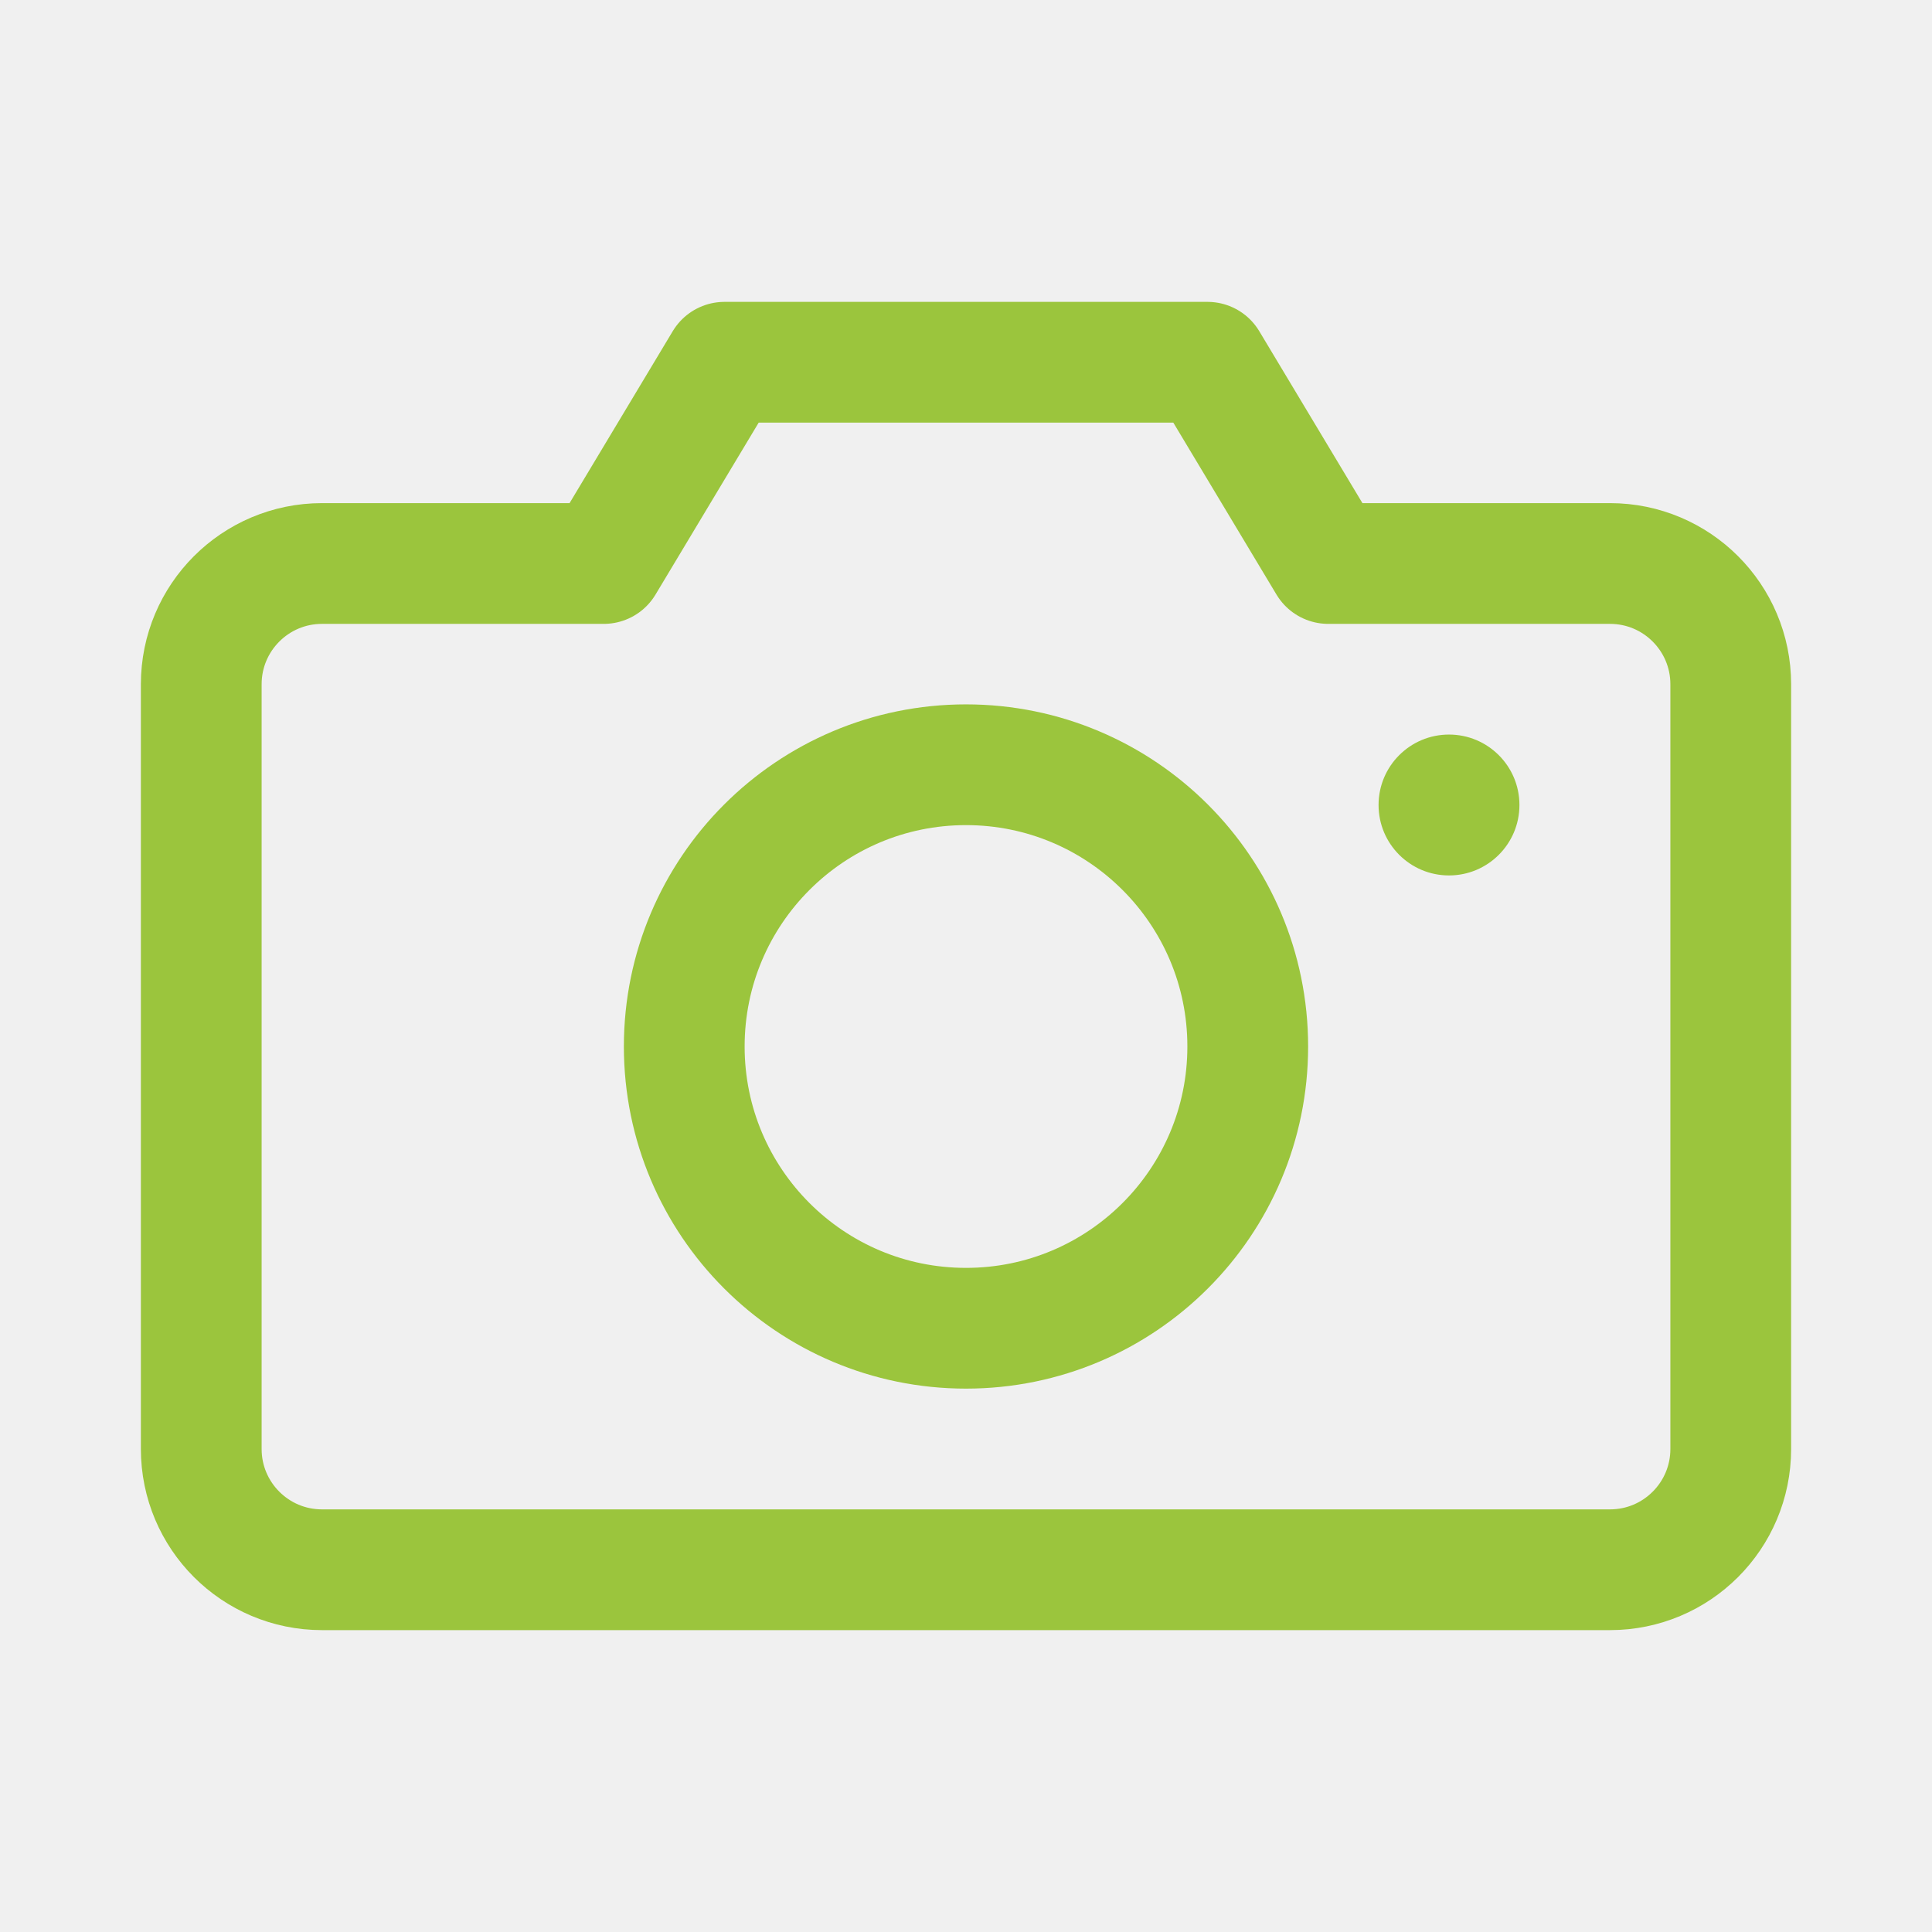
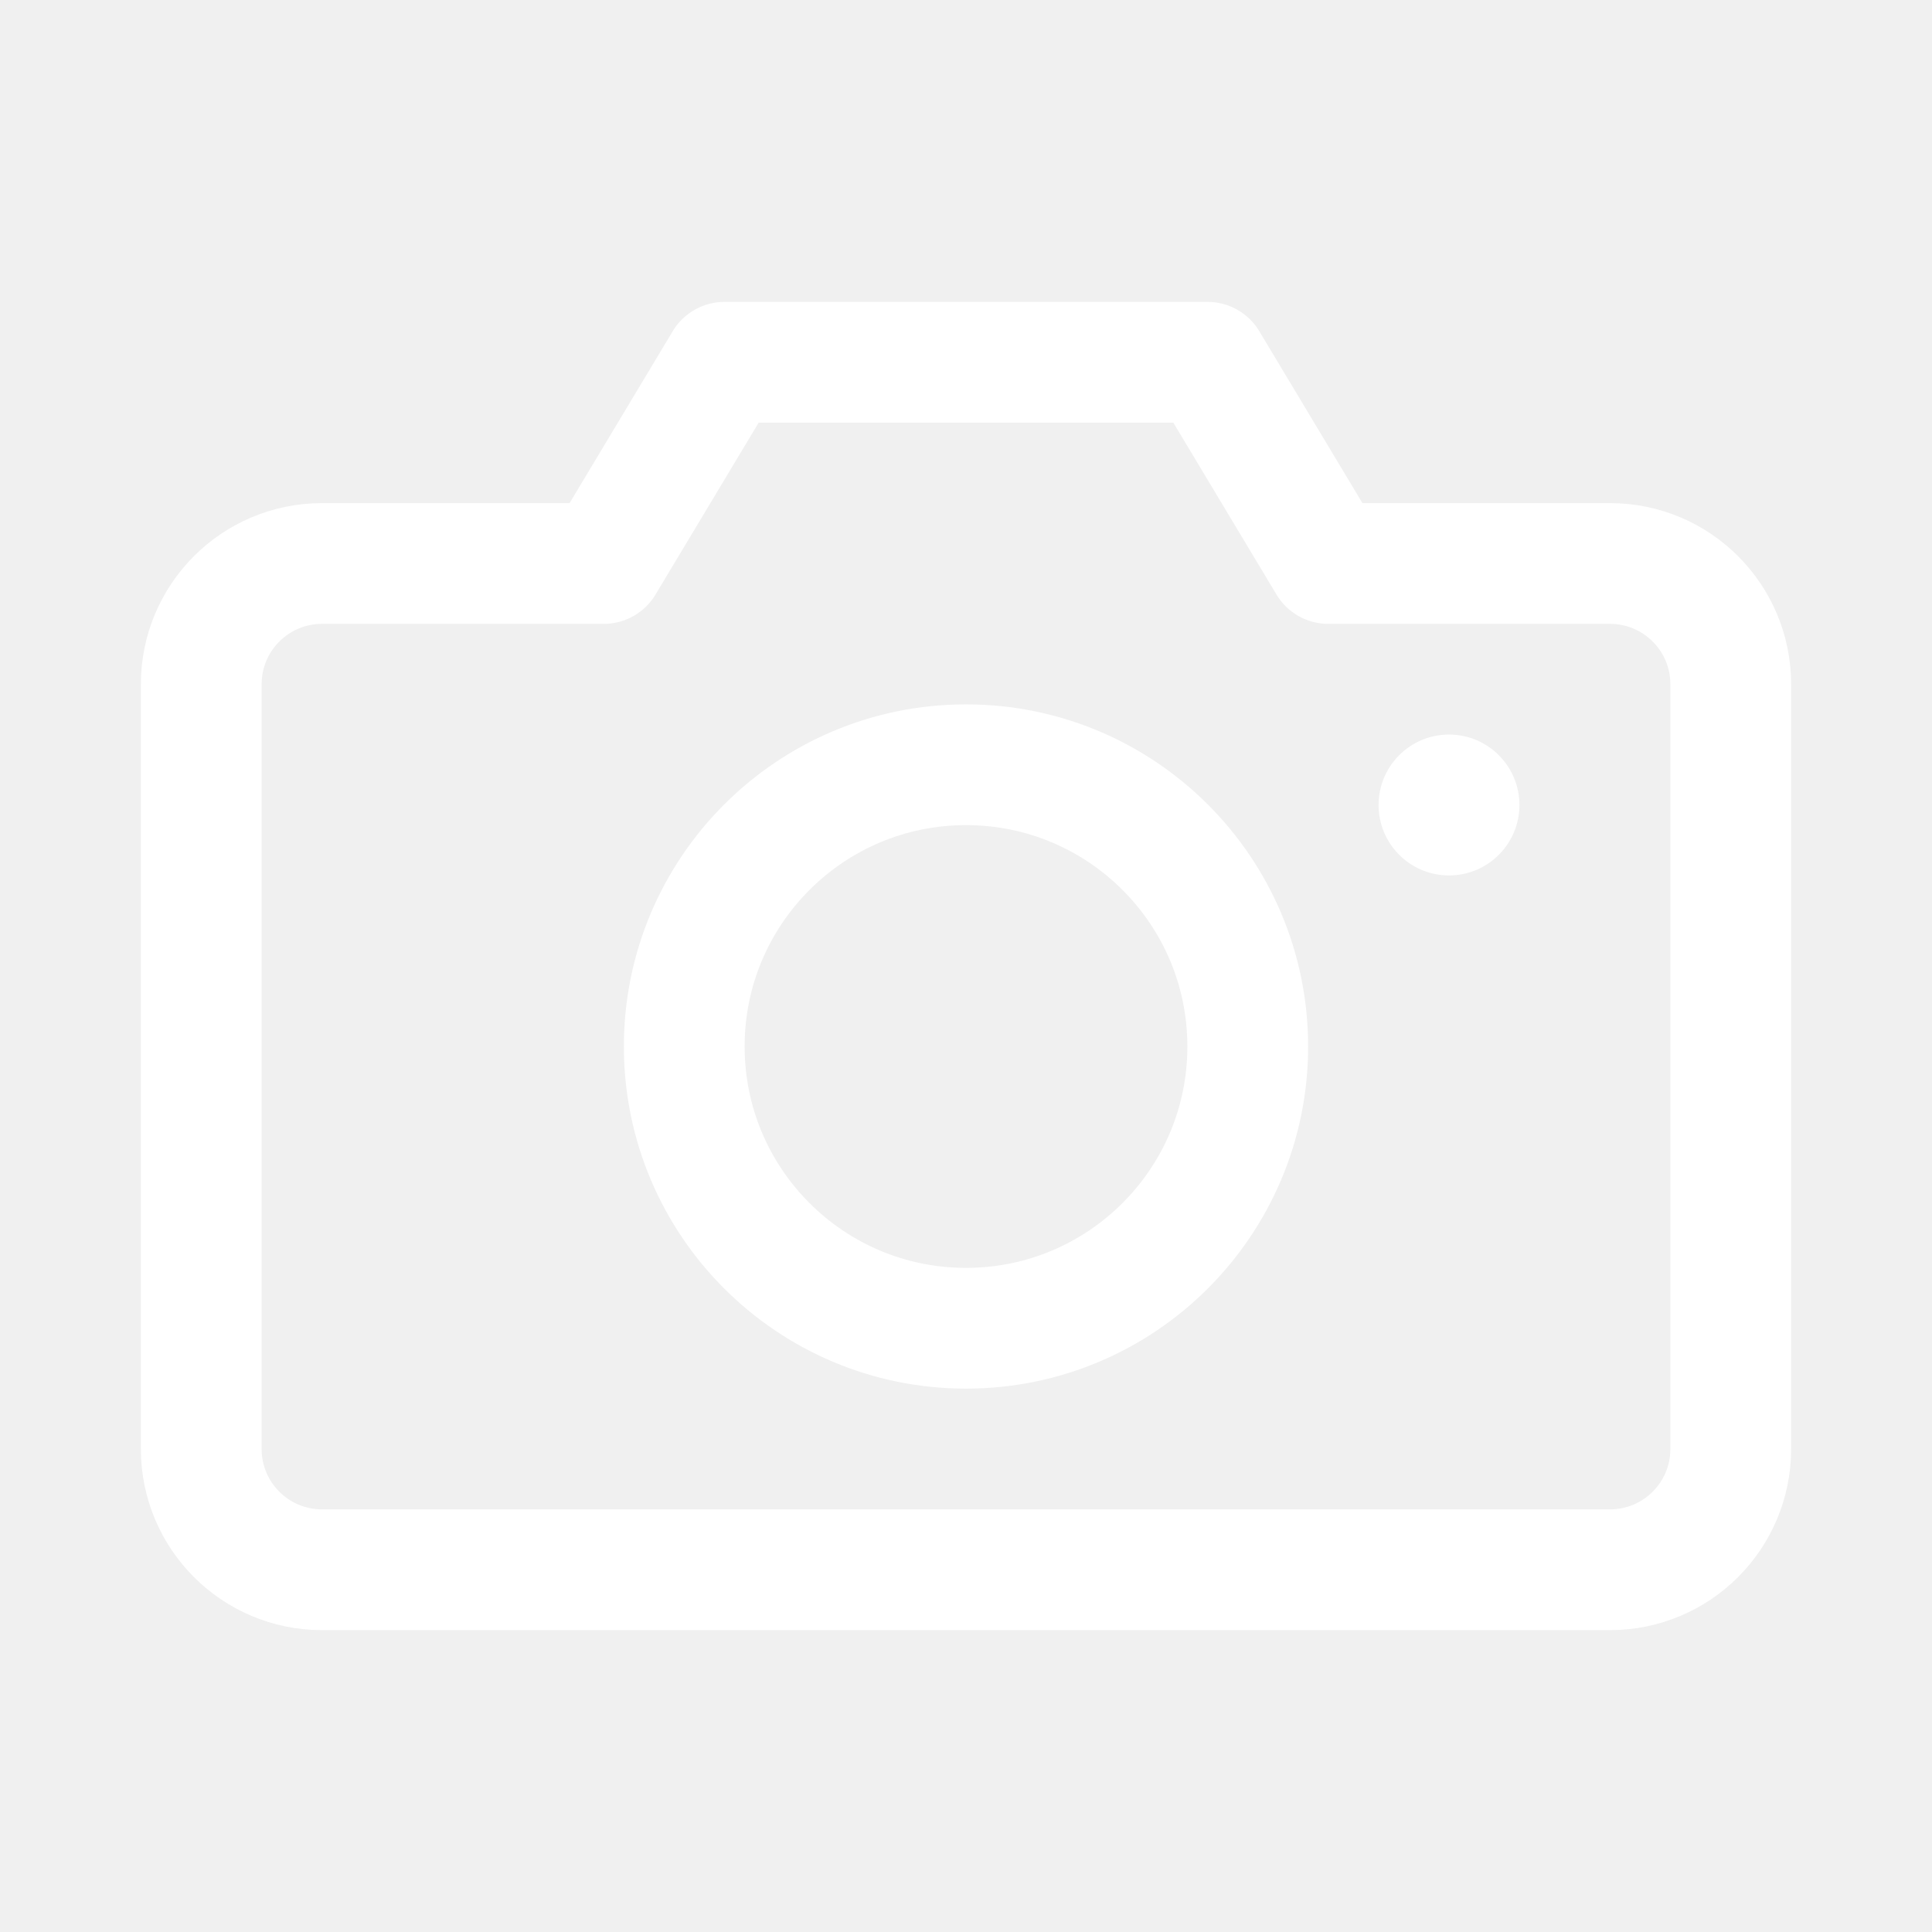
<svg xmlns="http://www.w3.org/2000/svg" viewBox="0 0 48 48" role="img" aria-label="Camera">
-   <path fill="none" stroke="#9BC53D" stroke-width="3" stroke-linecap="round" stroke-linejoin="round" d="M8 14h7l3-5h12l3 5h7a3 3 0 0 1 3 3v19a3 3 0 0 1-3 3H8a3 3 0 0 1-3-3V17a3 3 0 0 1 3-3Z" />
-   <circle fill="none" stroke="#9BC53D" stroke-width="3" stroke-linecap="round" stroke-linejoin="round" cx="24" cy="26" r="7" />
-   <circle fill="#9BC53D" cx="36" cy="20" r="1.75" />
+   <path fill="none" stroke="#FFFFFF" stroke-width="3" stroke-linecap="round" stroke-linejoin="round" d="M8 14h7l3-5h12l3 5h7a3 3 0 0 1 3 3v19a3 3 0 0 1-3 3H8a3 3 0 0 1-3-3V17a3 3 0 0 1 3-3Z" />
+   <circle fill="none" stroke="#FFFFFF" stroke-width="3" stroke-linecap="round" stroke-linejoin="round" cx="24" cy="26" r="7" />
+   <circle fill="#FFFFFF" cx="36" cy="20" r="1.75" />
</svg>
